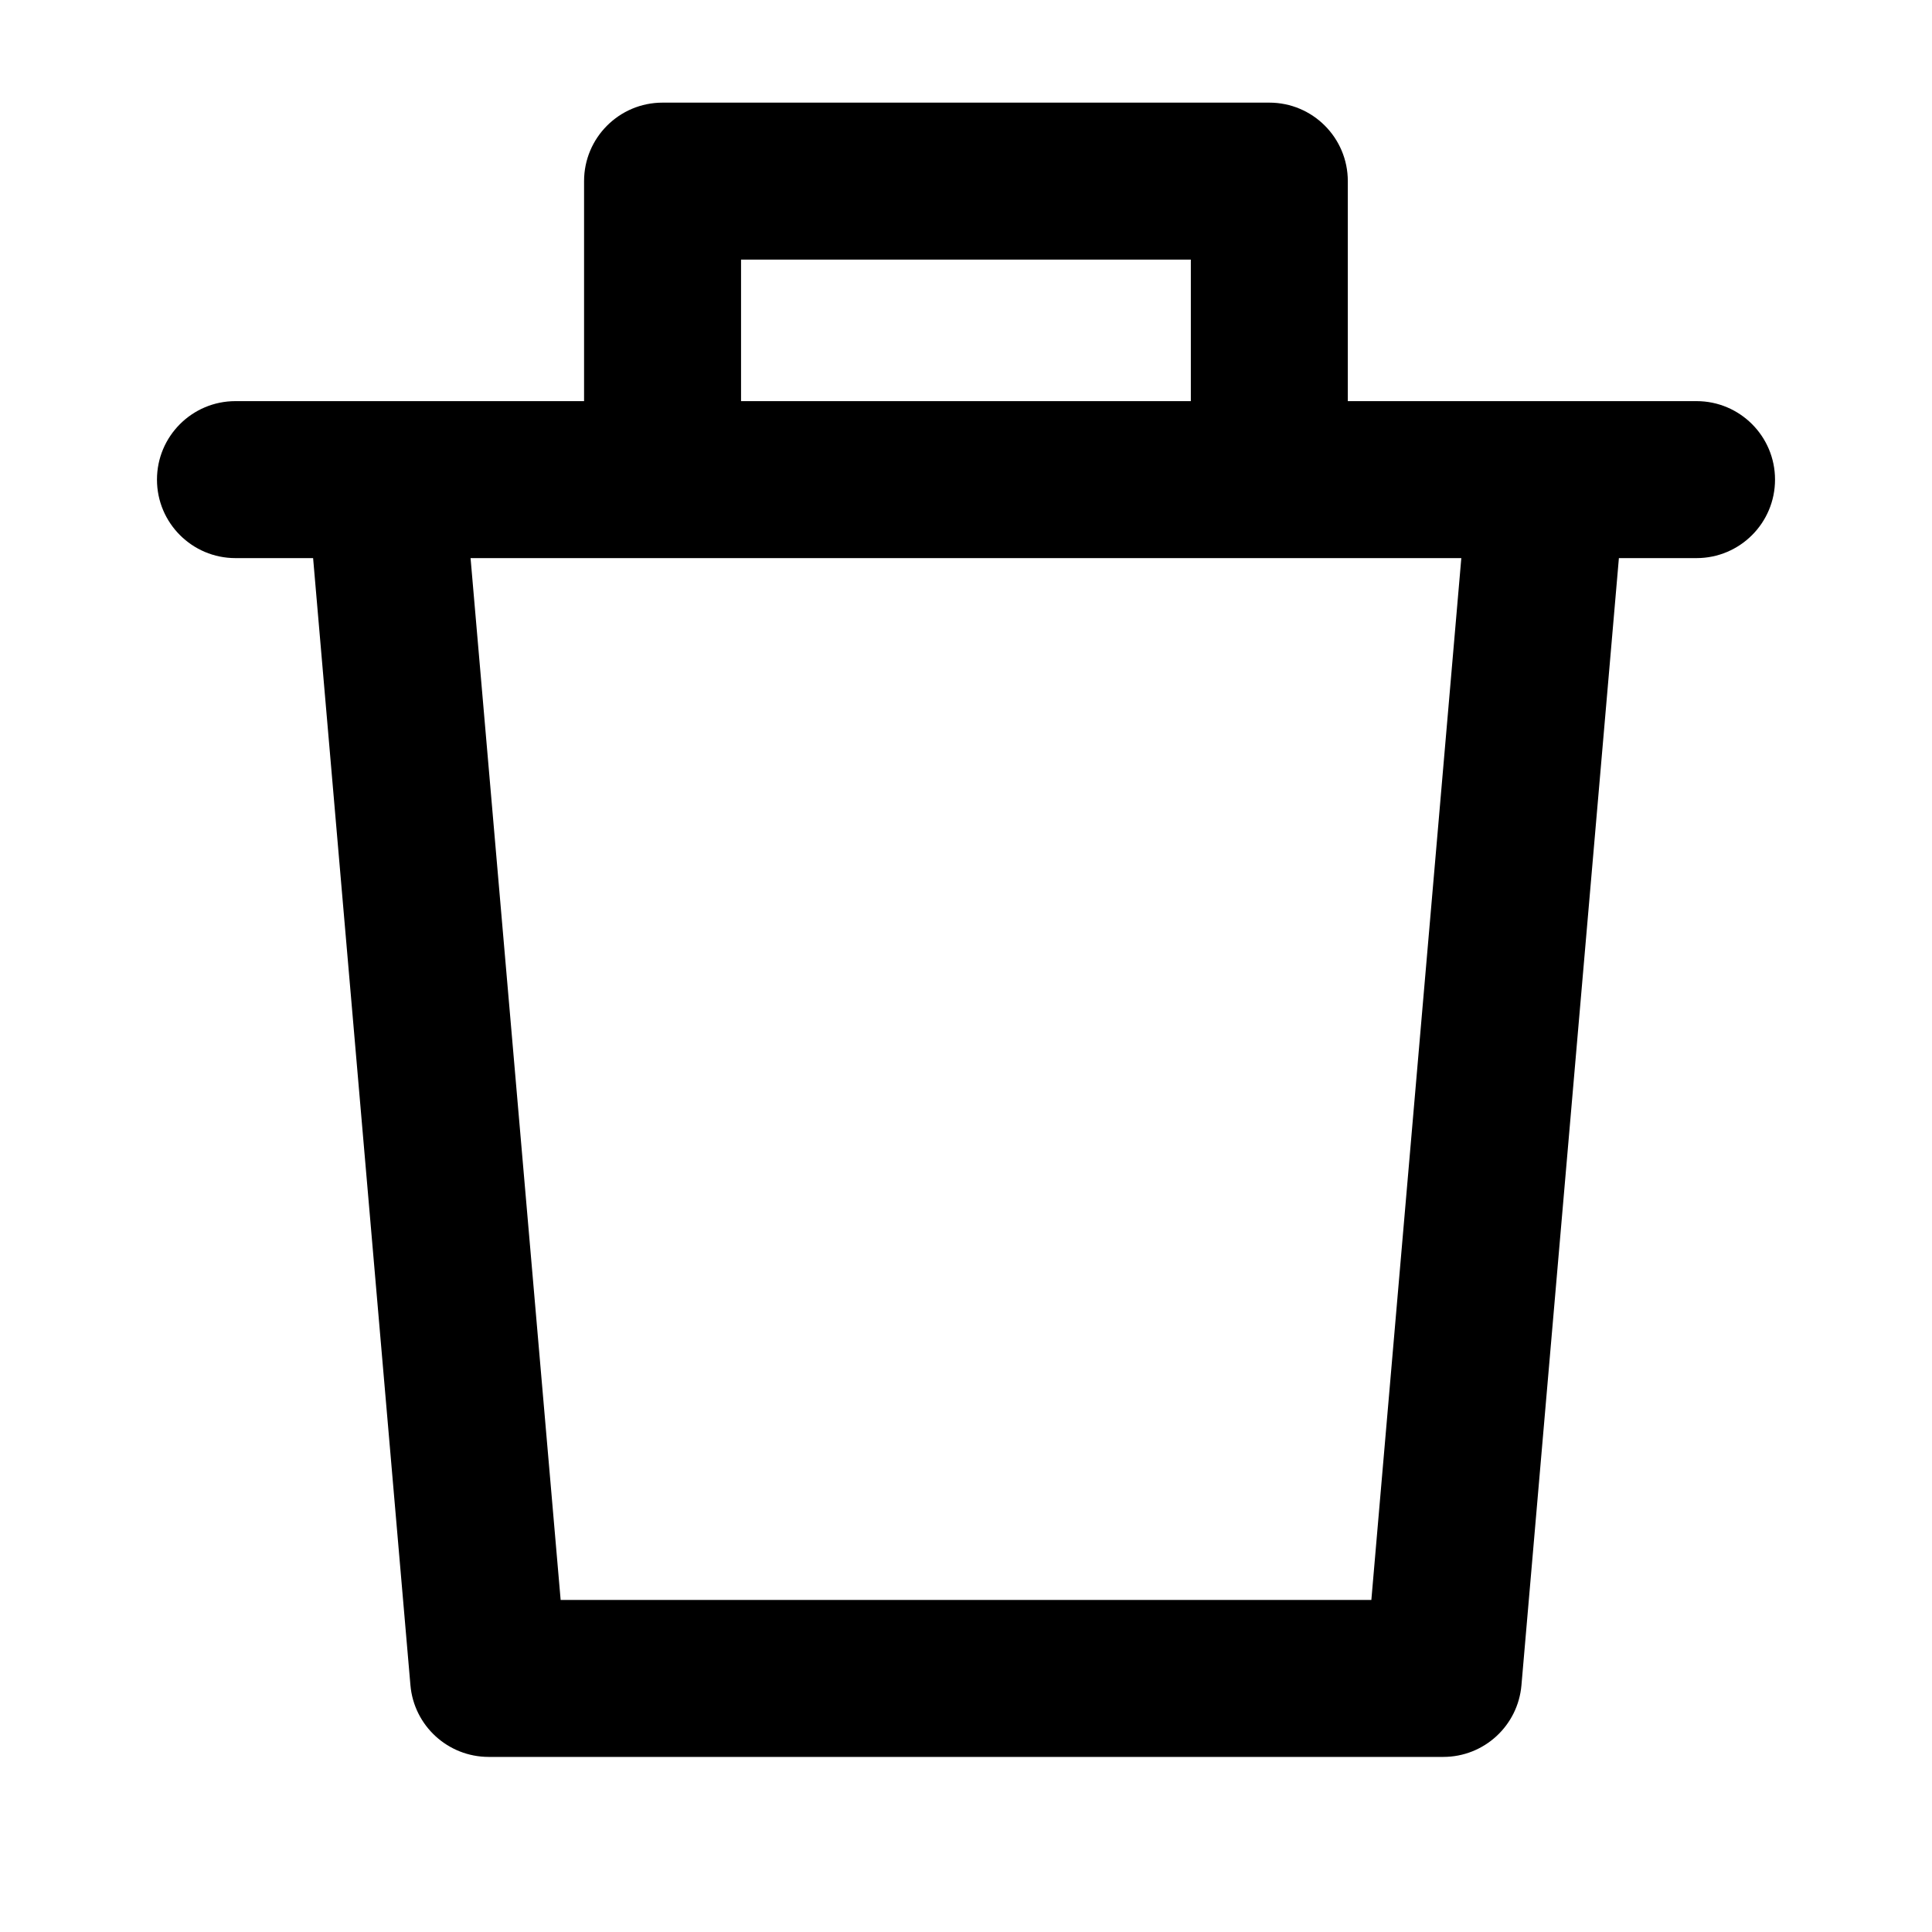
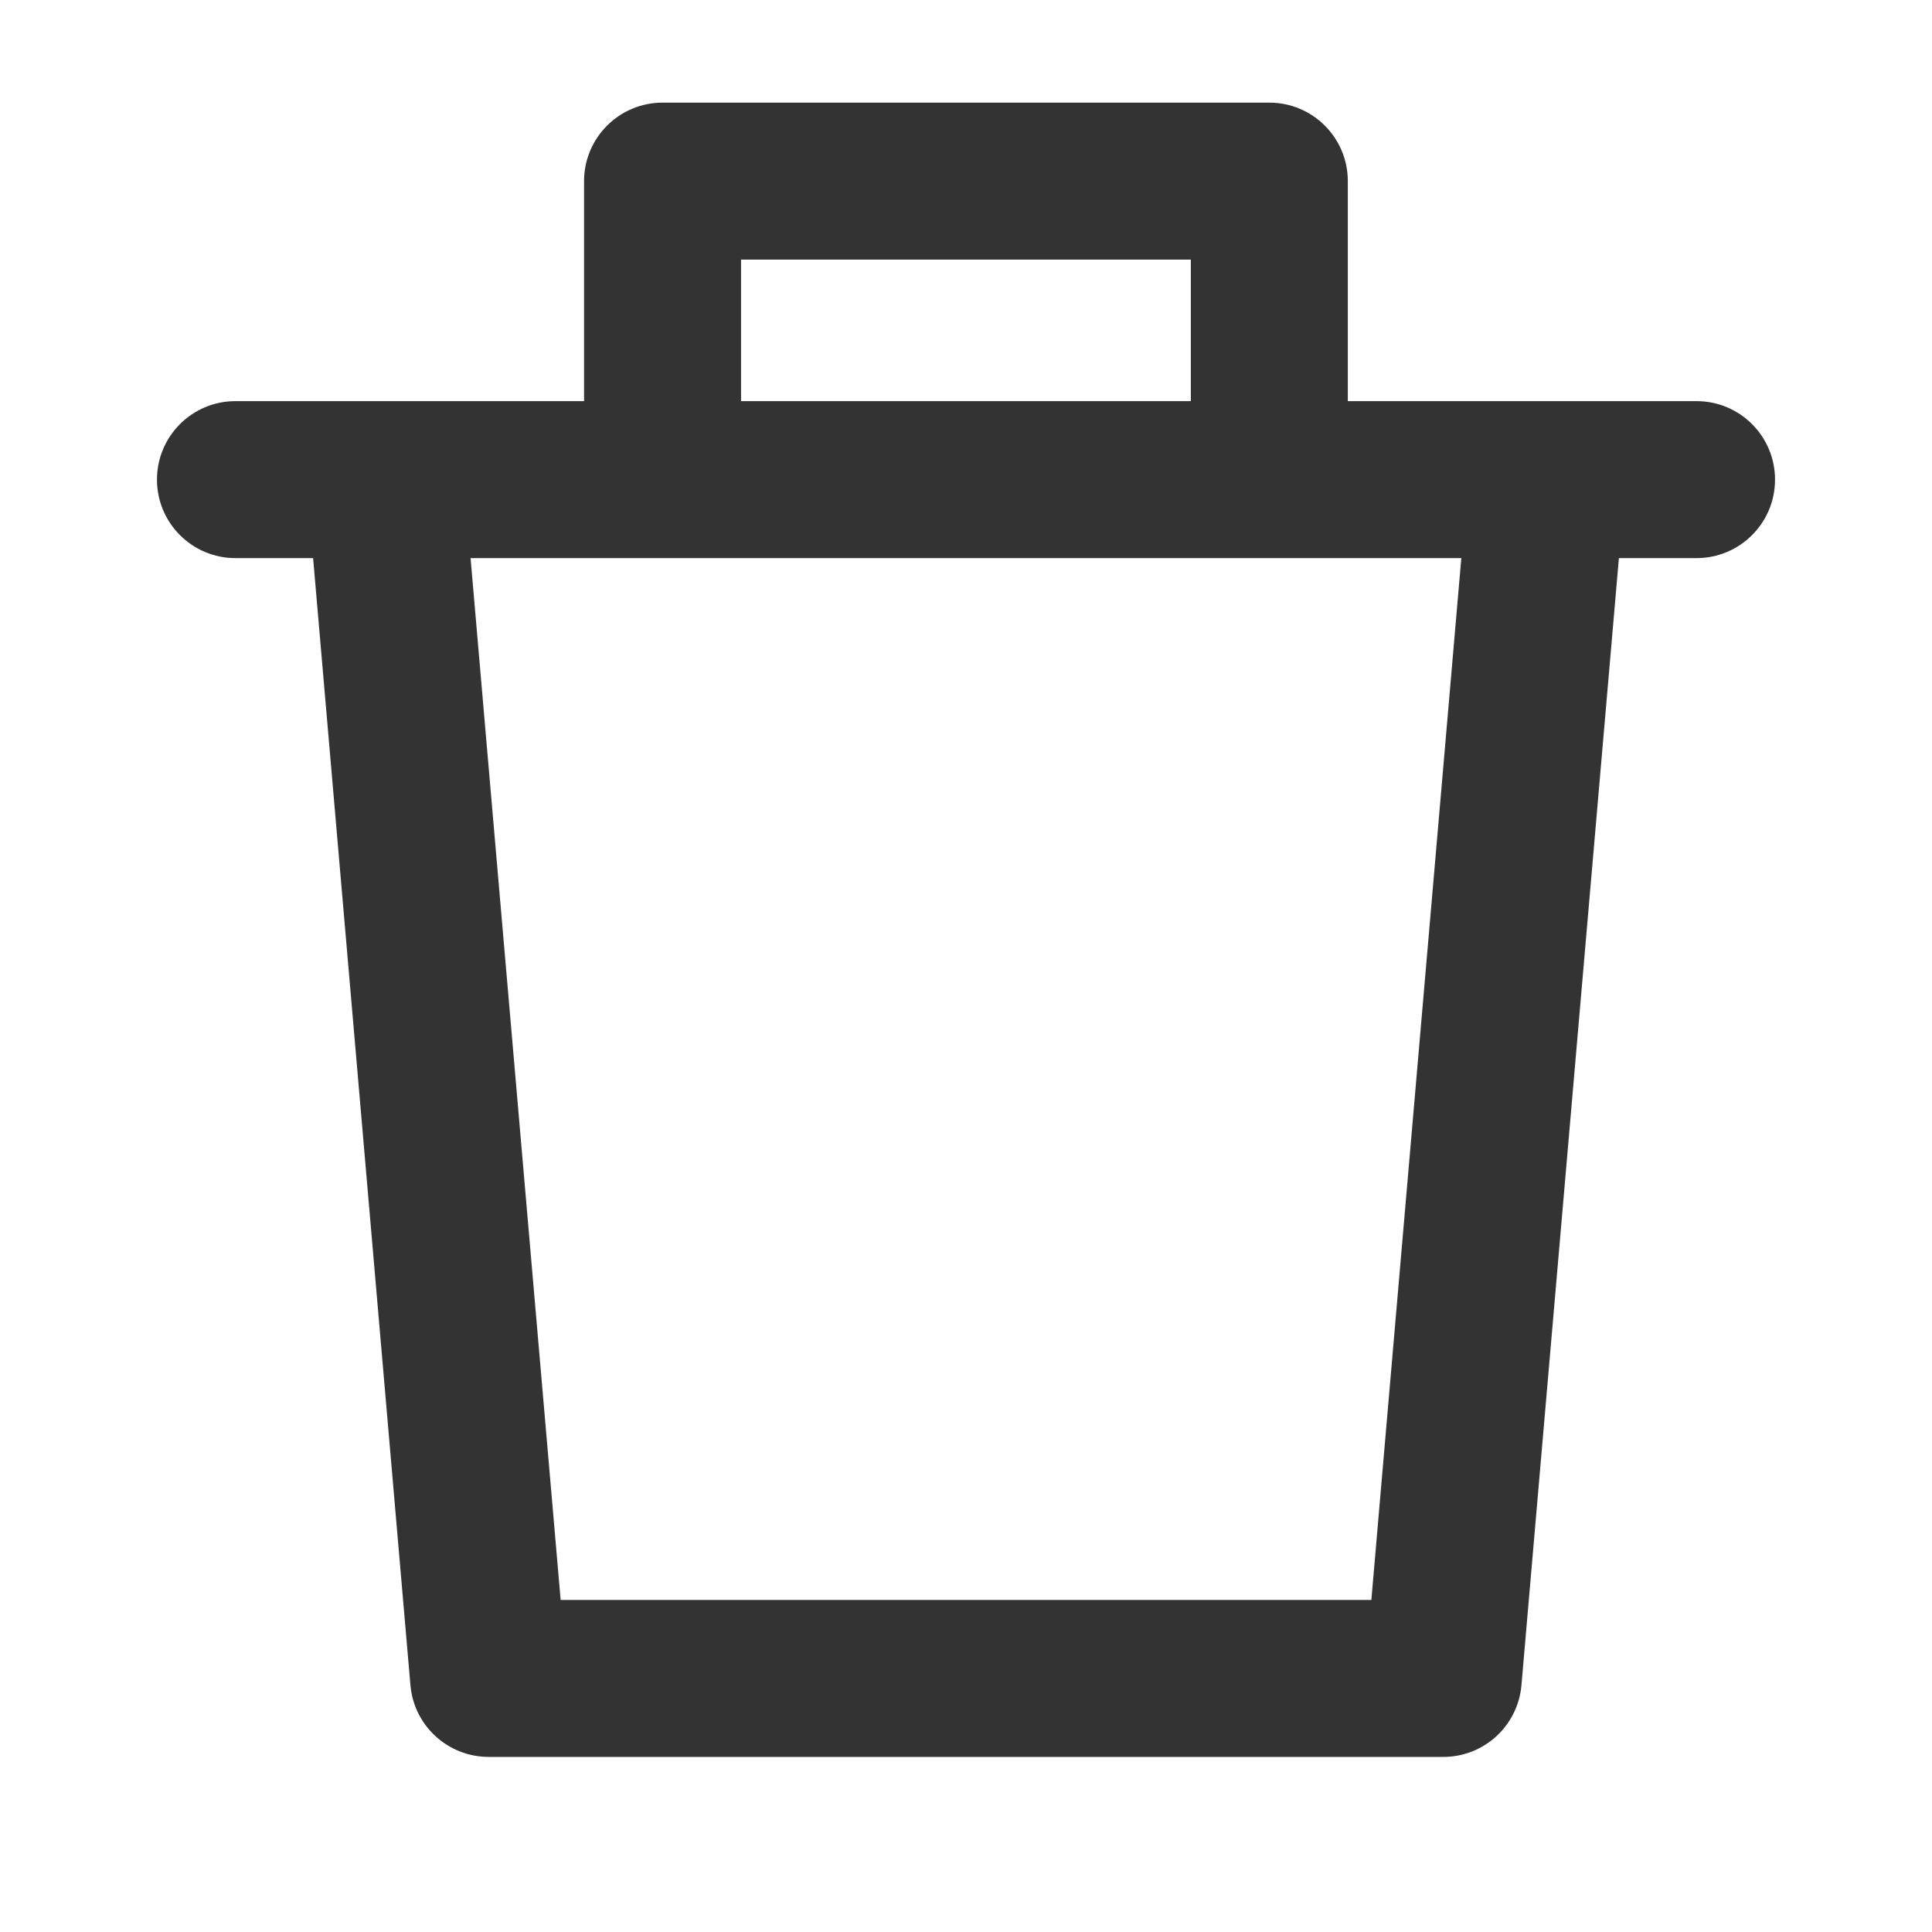
<svg xmlns="http://www.w3.org/2000/svg" width="16" height="16" viewBox="0 0 16 16" fill="none">
-   <path fill-rule="evenodd" clip-rule="evenodd" d="M5.487 0.85C5.128 0.85 4.837 1.141 4.837 1.5V3.322H1.95C1.591 3.322 1.3 3.613 1.3 3.972C1.3 4.331 1.591 4.622 1.95 4.622H2.593L3.399 13.956C3.428 14.292 3.71 14.55 4.047 14.55H11.953C12.29 14.55 12.571 14.292 12.6 13.956L13.407 4.622H14.05C14.409 4.622 14.7 4.331 14.7 3.972C14.7 3.613 14.409 3.322 14.05 3.322H11.162V1.5C11.162 1.141 10.871 0.85 10.512 0.85H5.487ZM9.862 3.322V2.15H6.137V3.322H9.862ZM3.897 4.622H12.102L11.357 13.25H4.643L3.897 4.622Z" fill="black" />
+   <path fill-rule="evenodd" clip-rule="evenodd" d="M5.487 0.85C5.128 0.85 4.837 1.141 4.837 1.5V3.322H1.95C1.591 3.322 1.3 3.613 1.3 3.972C1.3 4.331 1.591 4.622 1.95 4.622H2.593L3.399 13.956C3.428 14.292 3.71 14.55 4.047 14.55H11.953C12.29 14.55 12.571 14.292 12.6 13.956L13.407 4.622H14.05C14.409 4.622 14.7 4.331 14.7 3.972C14.7 3.613 14.409 3.322 14.05 3.322H11.162V1.5C11.162 1.141 10.871 0.85 10.512 0.85H5.487ZM9.862 3.322V2.15H6.137V3.322H9.862ZM3.897 4.622H12.102L11.357 13.25H4.643L3.897 4.622Z" fill="#333333" />
</svg>
